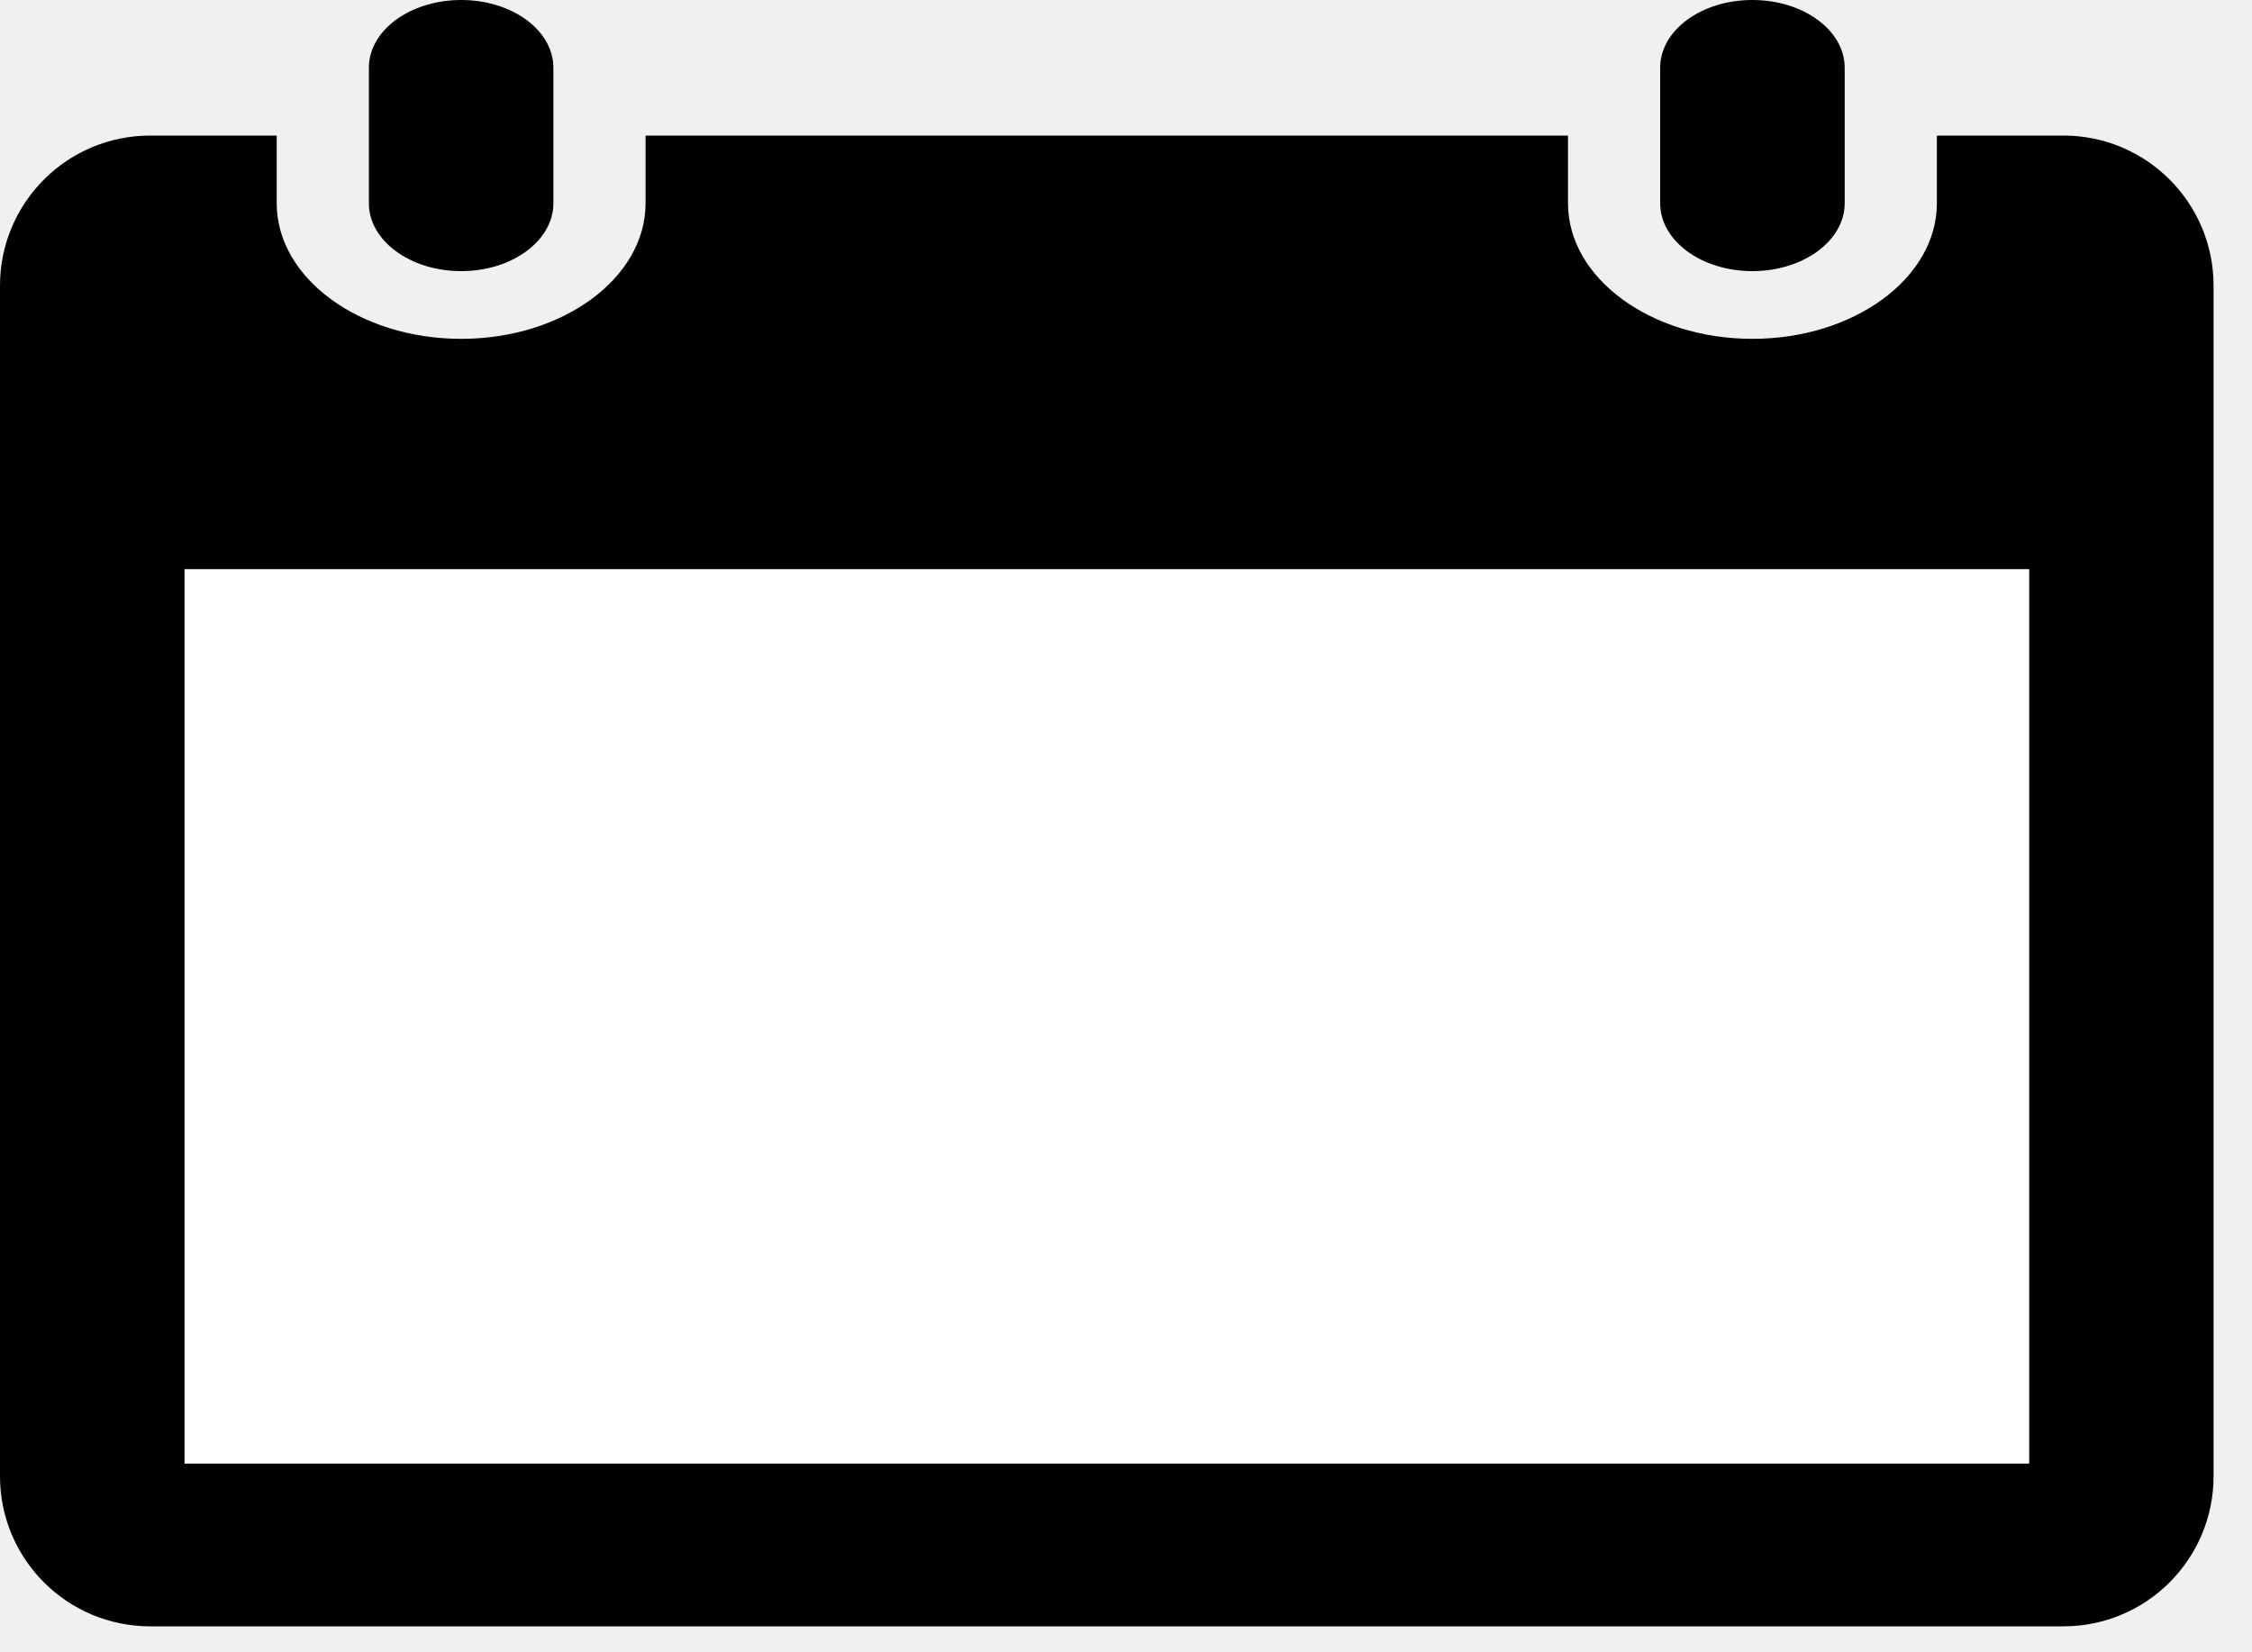
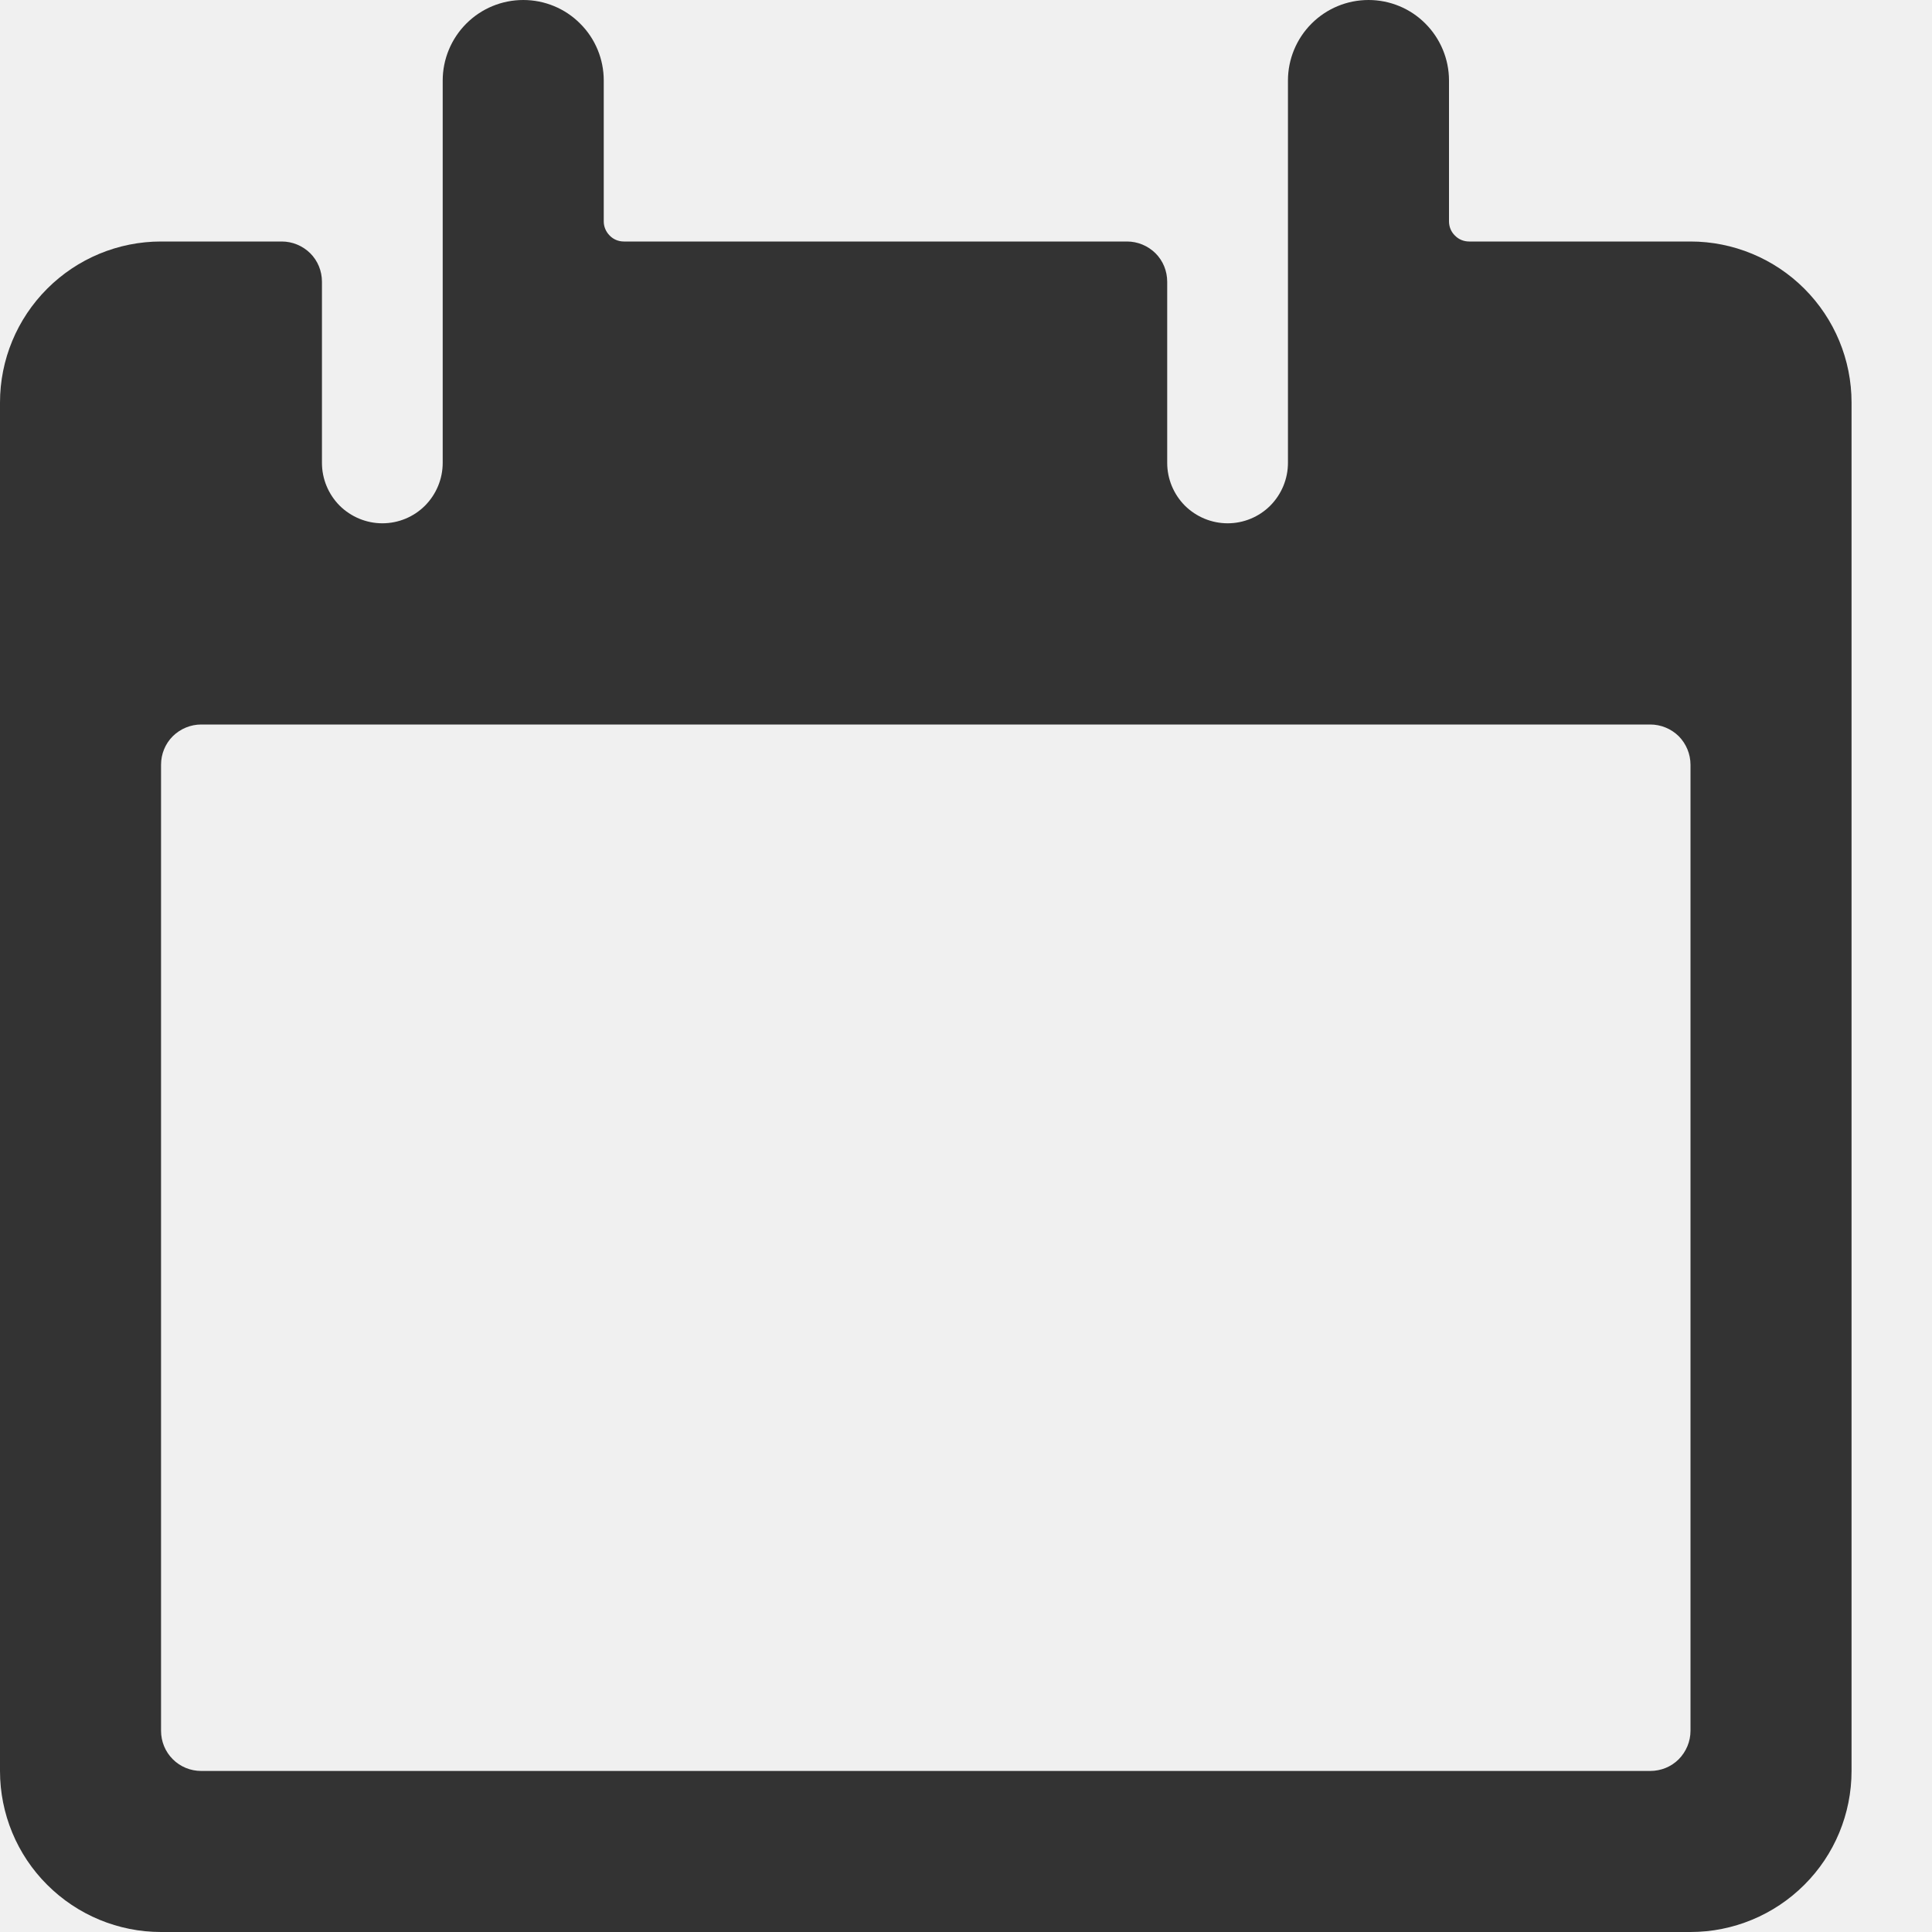
- <svg xmlns="http://www.w3.org/2000/svg" width="15" height="11" viewBox="0 0 15 11" fill="none">
-   <path d="M14.744 9.833V1.903C14.744 1.35 14.296 0.903 13.744 0.903H12.901V1.354C12.901 1.852 12.35 2.257 11.672 2.257C10.995 2.257 10.444 1.852 10.444 1.354V0.903H4.3V1.354C4.3 1.852 3.749 2.257 3.072 2.257C2.394 2.257 1.843 1.852 1.843 1.354V0.903H1C0.448 0.903 0 1.35 0 1.903V9.833C0 10.386 0.448 10.833 1 10.833H13.744C14.296 10.833 14.744 10.386 14.744 9.833Z" fill="black" />
-   <path d="M11.672 0C12.012 0 12.287 0.202 12.287 0.451V1.354C12.287 1.603 12.012 1.806 11.672 1.806C11.332 1.806 11.058 1.603 11.058 1.354V0.451C11.058 0.202 11.332 0 11.672 0Z" fill="black" />
-   <path d="M3.072 1.806C3.411 1.806 3.686 1.603 3.686 1.354V0.451C3.686 0.202 3.411 0 3.072 0C2.732 0 2.457 0.202 2.457 0.451V1.354C2.457 1.603 2.732 1.806 3.072 1.806Z" fill="black" />
-   <rect x="1.229" y="3.791" width="12.287" height="5.958" fill="white" />
+ <svg xmlns="http://www.w3.org/2000/svg" width="14" height="14" viewBox="0 0 14 14" fill="none">
+   <path d="M12.25 1.75H10.646C10.607 1.75 10.57 1.735 10.543 1.707C10.515 1.68 10.5 1.643 10.5 1.604V0.583C10.5 0.429 10.438 0.28 10.329 0.171C10.22 0.061 10.071 0 9.917 0C9.762 0 9.614 0.061 9.504 0.171C9.395 0.28 9.333 0.429 9.333 0.583V3.354C9.333 3.47 9.287 3.581 9.205 3.664C9.123 3.746 9.012 3.792 8.896 3.792V3.792C8.78 3.792 8.669 3.746 8.586 3.664C8.504 3.581 8.458 3.47 8.458 3.354V2.042C8.458 1.964 8.428 1.89 8.373 1.835C8.318 1.781 8.244 1.75 8.167 1.75H4.521C4.482 1.75 4.445 1.735 4.418 1.707C4.391 1.68 4.375 1.643 4.375 1.605V0.583C4.375 0.429 4.314 0.28 4.204 0.171C4.095 0.061 3.946 0 3.792 0C3.637 0 3.489 0.061 3.379 0.171C3.27 0.28 3.208 0.429 3.208 0.583V3.354C3.208 3.47 3.162 3.581 3.08 3.664C2.998 3.746 2.887 3.792 2.771 3.792C2.655 3.792 2.544 3.746 2.461 3.664C2.379 3.581 2.333 3.47 2.333 3.354V2.042C2.333 1.964 2.303 1.89 2.248 1.835C2.193 1.781 2.119 1.75 2.042 1.75H1.167C0.857 1.75 0.561 1.873 0.342 2.092C0.123 2.311 0 2.607 0 2.917V12.833C0 13.143 0.123 13.44 0.342 13.658C0.561 13.877 0.857 14 1.167 14H12.25C12.559 14 12.856 13.877 13.075 13.658C13.294 13.44 13.417 13.143 13.417 12.833V2.917C13.417 2.607 13.294 2.311 13.075 2.092C12.856 1.873 12.559 1.75 12.25 1.75ZM11.958 12.833H1.458C1.381 12.833 1.307 12.803 1.252 12.748C1.197 12.693 1.167 12.619 1.167 12.542V5.542C1.167 5.464 1.197 5.39 1.252 5.335C1.307 5.281 1.381 5.25 1.458 5.25H11.958C12.036 5.25 12.11 5.281 12.165 5.335C12.219 5.39 12.25 5.464 12.25 5.542V12.542C12.25 12.619 12.219 12.693 12.165 12.748C12.11 12.803 12.036 12.833 11.958 12.833Z" fill="#333333" />
</svg>
